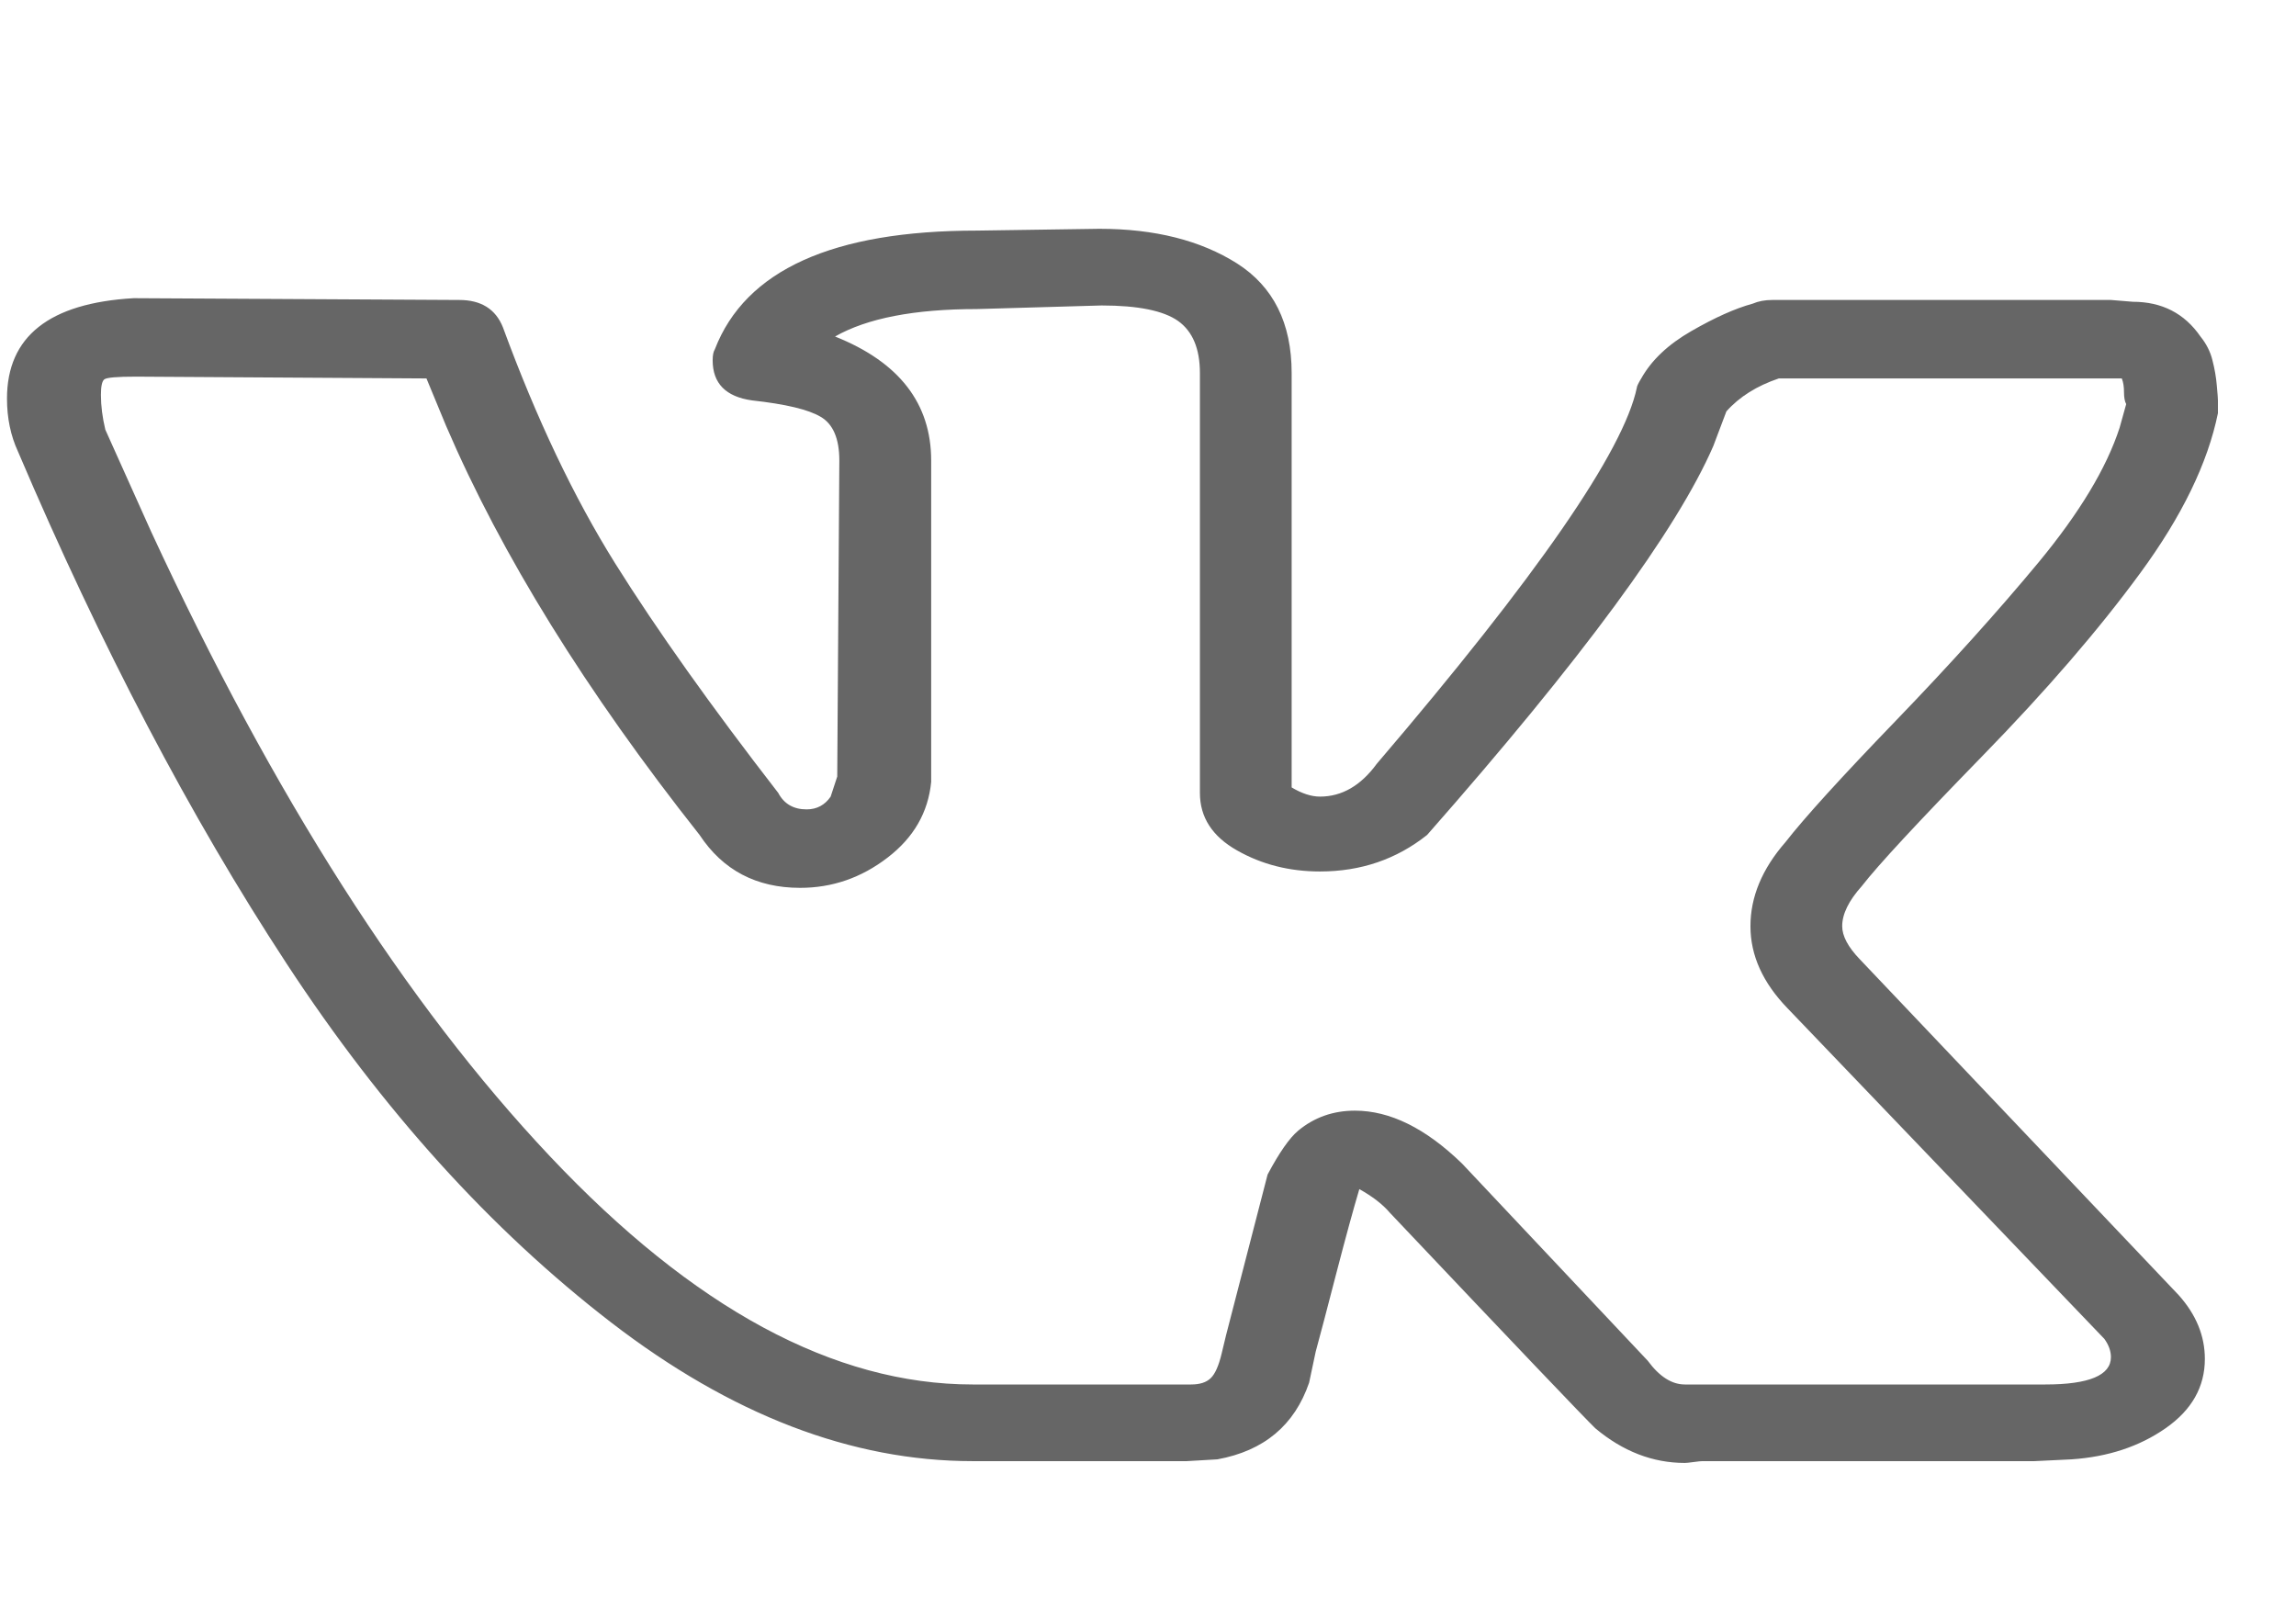
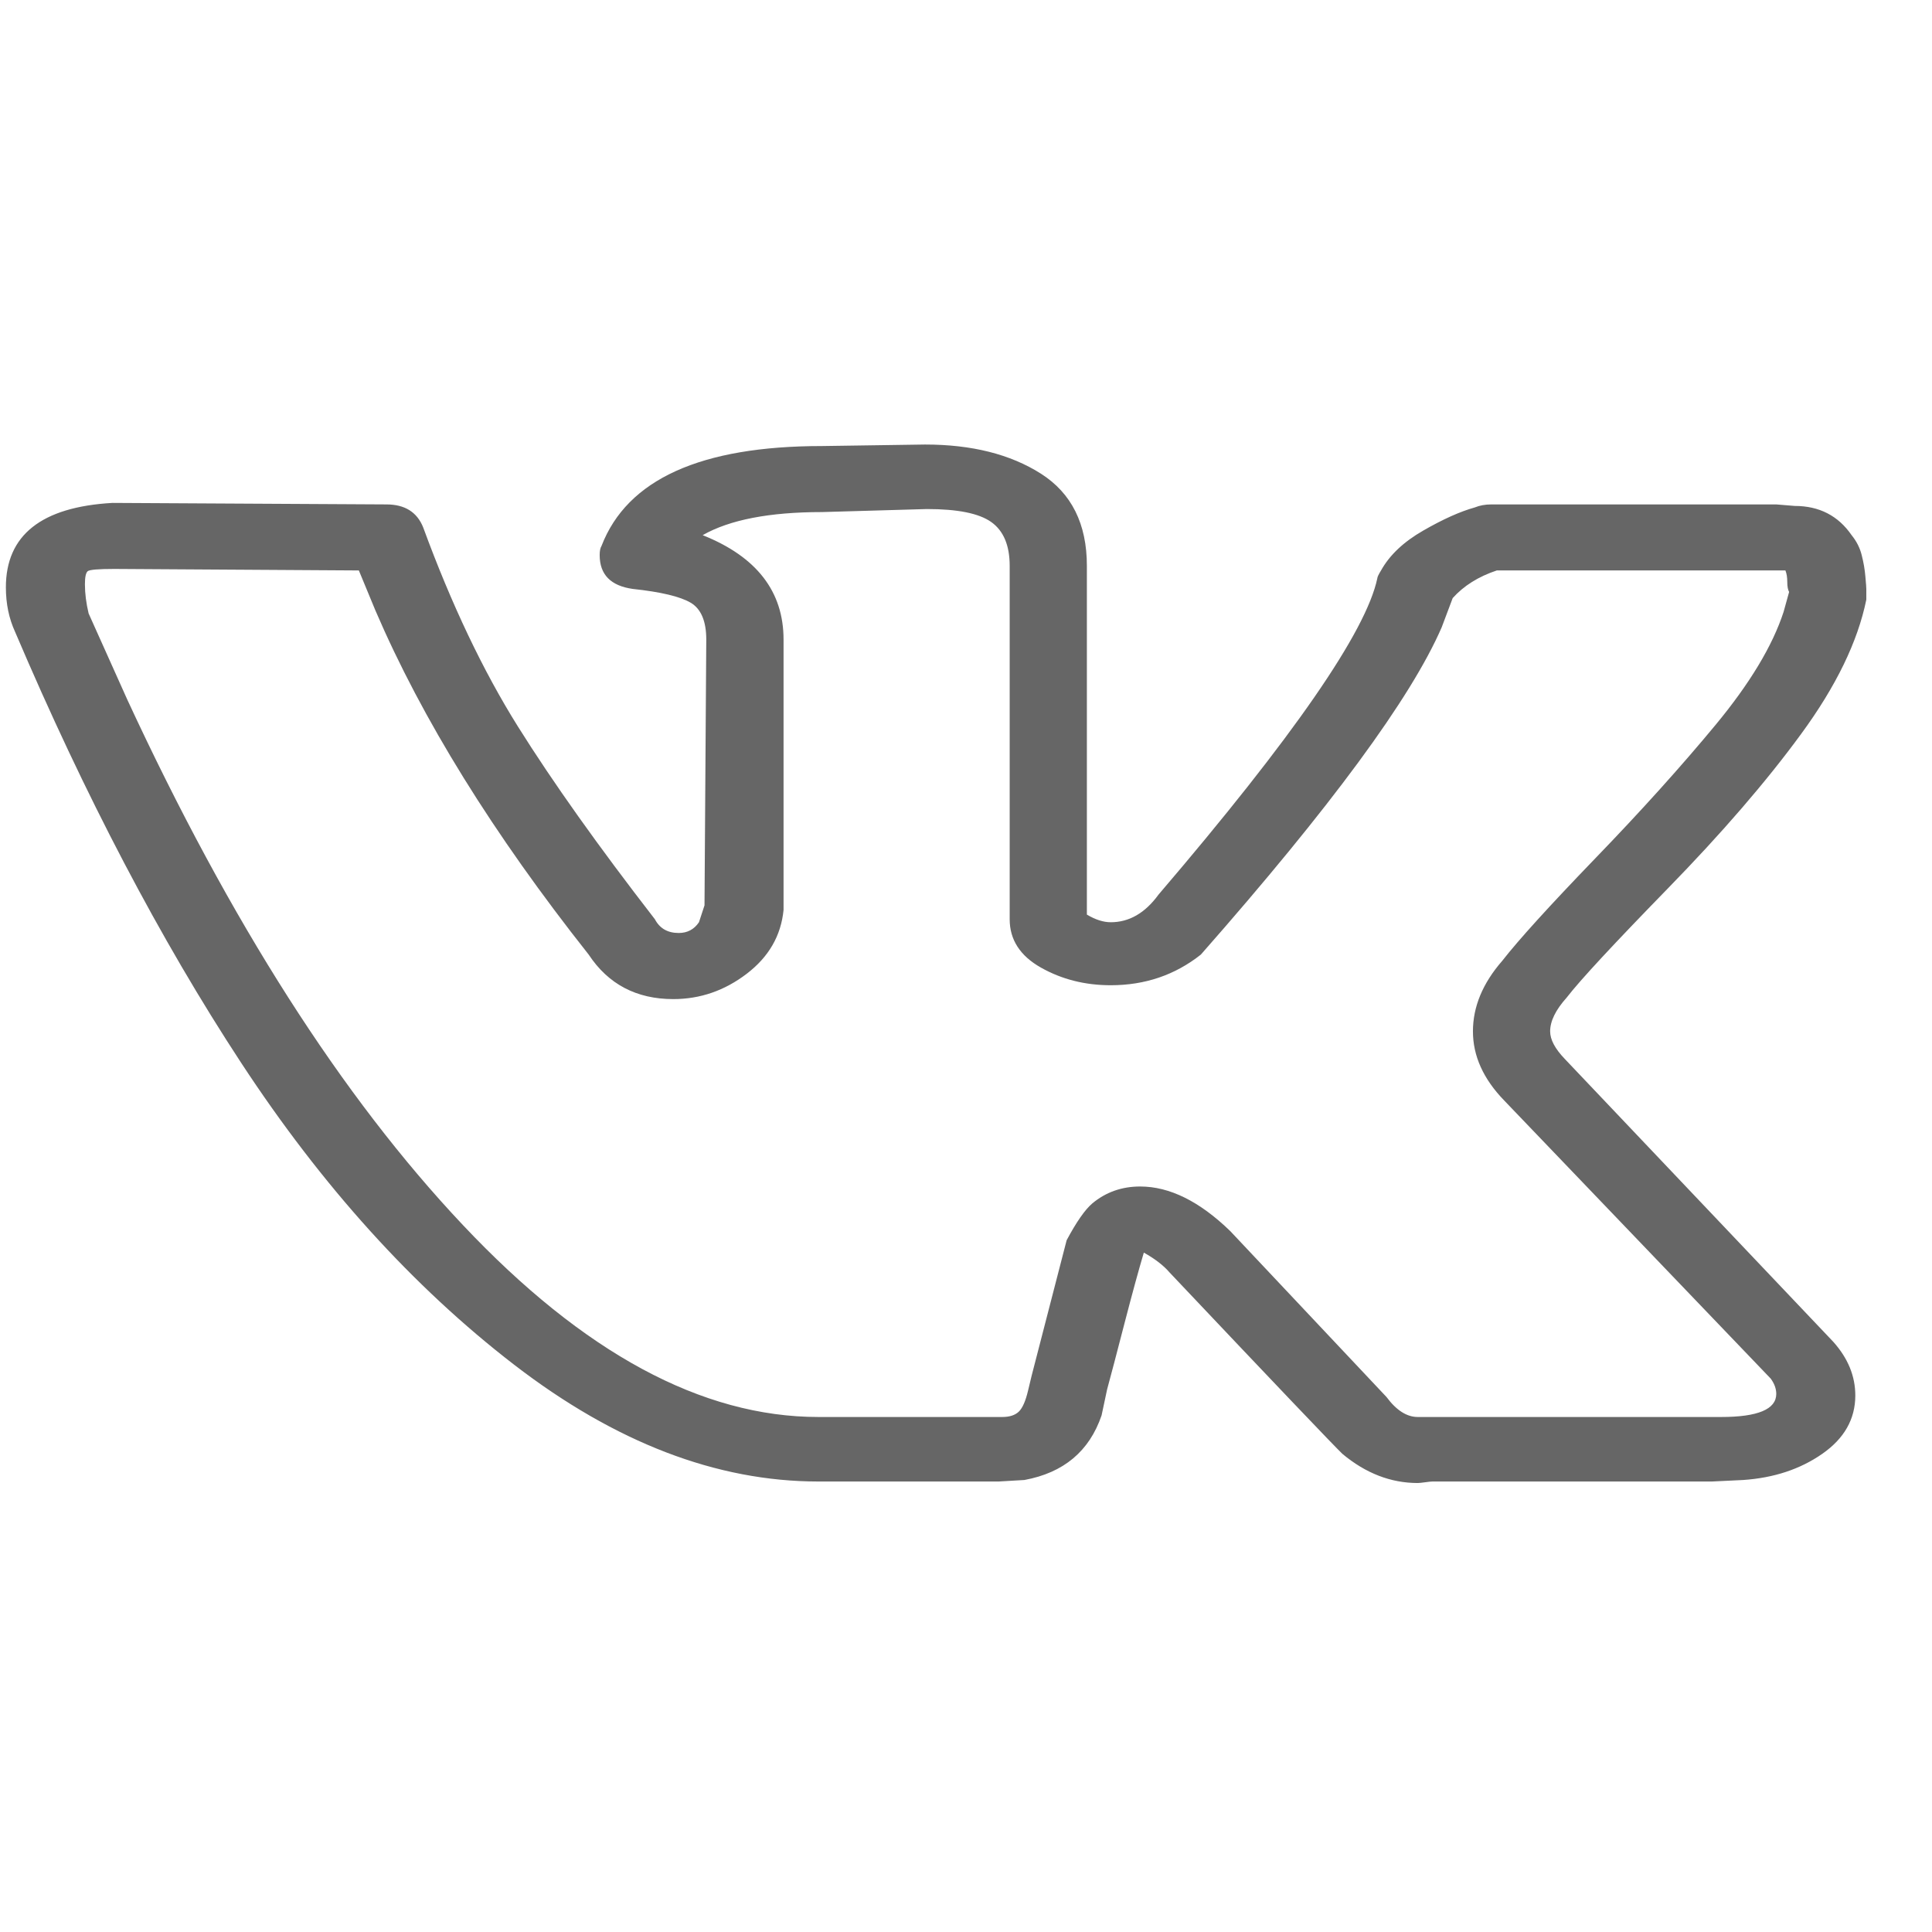
- <svg xmlns="http://www.w3.org/2000/svg" width="23" height="16" viewBox="0 0 23 16" fill="none">
-   <path d="M0.07 3.993C0.07 3.371 0.493 3.036 1.339 2.987L4.6 3.005C4.819 3.005 4.965 3.096 5.038 3.279C5.374 4.194 5.749 4.983 6.165 5.648C6.581 6.312 7.125 7.077 7.796 7.943C7.854 8.053 7.949 8.108 8.08 8.108C8.182 8.108 8.263 8.065 8.321 7.98L8.387 7.779L8.408 4.614C8.408 4.395 8.346 4.249 8.222 4.176C8.098 4.102 7.869 4.048 7.533 4.011C7.27 3.974 7.139 3.84 7.139 3.609C7.139 3.56 7.146 3.523 7.161 3.499C7.467 2.706 8.343 2.31 9.787 2.31L11.013 2.292C11.567 2.292 12.027 2.408 12.392 2.639C12.756 2.871 12.939 3.237 12.939 3.737V7.888C13.041 7.949 13.136 7.98 13.223 7.98C13.442 7.98 13.632 7.87 13.792 7.651C15.397 5.773 16.265 4.517 16.397 3.883C16.397 3.871 16.411 3.84 16.441 3.791C16.543 3.609 16.71 3.45 16.944 3.316C17.177 3.182 17.381 3.09 17.557 3.042C17.615 3.017 17.681 3.005 17.754 3.005H21.146L21.365 3.023C21.657 3.023 21.883 3.139 22.043 3.371C22.102 3.444 22.142 3.523 22.163 3.609C22.185 3.694 22.2 3.779 22.207 3.865C22.215 3.95 22.218 3.999 22.218 4.011V4.139C22.116 4.639 21.857 5.172 21.441 5.739C21.026 6.306 20.497 6.919 19.855 7.577C19.213 8.236 18.811 8.669 18.651 8.876C18.52 9.022 18.454 9.156 18.454 9.278C18.454 9.376 18.512 9.486 18.629 9.608L21.824 12.973C21.999 13.168 22.087 13.381 22.087 13.613C22.087 13.893 21.956 14.125 21.693 14.308C21.43 14.491 21.117 14.594 20.752 14.619L20.38 14.637H17.053C17.039 14.637 17.009 14.64 16.966 14.646C16.922 14.652 16.893 14.655 16.878 14.655C16.557 14.655 16.258 14.54 15.981 14.308C15.879 14.21 15.193 13.491 13.924 12.15C13.851 12.064 13.748 11.985 13.617 11.912C13.559 12.107 13.482 12.387 13.387 12.753C13.293 13.119 13.223 13.381 13.18 13.54L13.114 13.851C12.968 14.277 12.662 14.534 12.195 14.619L11.888 14.637H9.743C8.532 14.637 7.325 14.174 6.121 13.247C4.918 12.32 3.834 11.123 2.871 9.653C1.908 8.184 1.011 6.474 0.18 4.523C0.107 4.365 0.07 4.188 0.07 3.993ZM13.223 8.73C12.917 8.73 12.64 8.66 12.392 8.519C12.144 8.379 12.02 8.187 12.02 7.943V3.737C12.02 3.493 11.947 3.319 11.801 3.215C11.655 3.112 11.399 3.06 11.035 3.06L9.787 3.096C9.16 3.096 8.686 3.188 8.365 3.371C9.007 3.627 9.328 4.041 9.328 4.614V7.833C9.298 8.138 9.153 8.391 8.89 8.592C8.627 8.794 8.336 8.894 8.015 8.894C7.577 8.894 7.241 8.717 7.008 8.364C5.87 6.925 5.024 5.559 4.469 4.267L4.272 3.791L1.361 3.773C1.172 3.773 1.066 3.782 1.044 3.801C1.022 3.819 1.011 3.871 1.011 3.956C1.011 4.066 1.026 4.182 1.055 4.304L1.515 5.328C2.74 7.974 4.071 10.059 5.509 11.583C6.946 13.107 8.357 13.869 9.743 13.869H11.932C12.02 13.869 12.085 13.848 12.129 13.805C12.173 13.762 12.209 13.68 12.238 13.558L12.282 13.375L12.698 11.766C12.815 11.546 12.917 11.4 13.004 11.327C13.165 11.193 13.355 11.126 13.573 11.126C13.924 11.126 14.281 11.302 14.646 11.656L16.506 13.631C16.623 13.79 16.747 13.869 16.878 13.869H20.489C20.927 13.869 21.146 13.777 21.146 13.595C21.146 13.534 21.124 13.473 21.08 13.412L17.907 10.101C17.659 9.845 17.535 9.571 17.535 9.278C17.535 8.986 17.651 8.705 17.885 8.437C18.075 8.193 18.443 7.788 18.99 7.221C19.537 6.654 20.015 6.123 20.424 5.63C20.832 5.136 21.102 4.688 21.233 4.285L21.299 4.048C21.285 4.023 21.277 3.984 21.277 3.929C21.277 3.874 21.27 3.828 21.255 3.791H17.819C17.6 3.865 17.425 3.974 17.294 4.121L17.163 4.468C16.798 5.309 15.842 6.608 14.296 8.364C13.989 8.608 13.632 8.73 13.223 8.73Z" fill="#666666" />
+ <svg xmlns="http://www.w3.org/2000/svg" width="23" height="23" viewBox="0 0 23 23" fill="none">
+   <path d="M0.07 6.992C0.07 6.371 0.493 6.035 1.339 5.987L4.6 6.005C4.819 6.005 4.965 6.096 5.038 6.279C5.374 7.194 5.749 7.983 6.165 8.648C6.581 9.312 7.125 10.077 7.796 10.943C7.854 11.053 7.949 11.107 8.08 11.107C8.182 11.107 8.263 11.065 8.321 10.979L8.387 10.778L8.408 7.614C8.408 7.395 8.346 7.248 8.222 7.175C8.098 7.102 7.869 7.047 7.533 7.011C7.27 6.974 7.139 6.84 7.139 6.608C7.139 6.56 7.146 6.523 7.161 6.499C7.467 5.706 8.343 5.31 9.787 5.31L11.013 5.292C11.567 5.292 12.027 5.407 12.392 5.639C12.756 5.871 12.939 6.236 12.939 6.736V10.888C13.041 10.949 13.136 10.979 13.223 10.979C13.442 10.979 13.632 10.87 13.792 10.65C15.397 8.773 16.265 7.517 16.397 6.883C16.397 6.87 16.411 6.84 16.441 6.791C16.543 6.608 16.71 6.45 16.944 6.316C17.177 6.182 17.381 6.09 17.557 6.041C17.615 6.017 17.681 6.005 17.754 6.005H21.146L21.365 6.023C21.657 6.023 21.883 6.139 22.043 6.371C22.102 6.444 22.142 6.523 22.163 6.608C22.185 6.694 22.2 6.779 22.207 6.864C22.215 6.95 22.218 6.999 22.218 7.011V7.139C22.116 7.639 21.857 8.172 21.441 8.739C21.026 9.306 20.497 9.919 19.855 10.577C19.213 11.236 18.811 11.668 18.651 11.876C18.52 12.022 18.454 12.156 18.454 12.278C18.454 12.376 18.512 12.485 18.629 12.607L21.824 15.973C21.999 16.168 22.087 16.381 22.087 16.613C22.087 16.893 21.956 17.125 21.693 17.308C21.43 17.491 21.117 17.594 20.752 17.619L20.38 17.637H17.053C17.039 17.637 17.009 17.64 16.966 17.646C16.922 17.652 16.893 17.655 16.878 17.655C16.557 17.655 16.258 17.539 15.981 17.308C15.879 17.21 15.193 16.491 13.924 15.149C13.851 15.064 13.748 14.985 13.617 14.912C13.559 15.107 13.482 15.387 13.387 15.753C13.293 16.119 13.223 16.381 13.18 16.54L13.114 16.85C12.968 17.277 12.662 17.533 12.195 17.619L11.888 17.637H9.743C8.532 17.637 7.325 17.174 6.121 16.247C4.918 15.32 3.834 14.122 2.871 12.653C1.908 11.184 1.011 9.474 0.18 7.523C0.107 7.364 0.07 7.188 0.07 6.992ZM13.223 11.729C12.917 11.729 12.64 11.659 12.392 11.519C12.144 11.379 12.02 11.187 12.02 10.943V6.736C12.02 6.493 11.947 6.319 11.801 6.215C11.655 6.111 11.399 6.06 11.035 6.06L9.787 6.096C9.16 6.096 8.686 6.188 8.365 6.371C9.007 6.627 9.328 7.041 9.328 7.614V10.833C9.298 11.138 9.153 11.391 8.89 11.592C8.627 11.793 8.336 11.894 8.015 11.894C7.577 11.894 7.241 11.717 7.008 11.364C5.87 9.925 5.024 8.559 4.469 7.267L4.272 6.791L1.361 6.773C1.172 6.773 1.066 6.782 1.044 6.8C1.022 6.819 1.011 6.87 1.011 6.956C1.011 7.066 1.026 7.181 1.055 7.303L1.515 8.328C2.74 10.973 4.071 13.058 5.509 14.582C6.946 16.107 8.357 16.869 9.743 16.869H11.932C12.02 16.869 12.085 16.847 12.129 16.805C12.173 16.762 12.209 16.68 12.238 16.558L12.282 16.375L12.698 14.765C12.815 14.546 12.917 14.4 13.004 14.326C13.165 14.192 13.355 14.125 13.573 14.125C13.924 14.125 14.281 14.302 14.646 14.656L16.506 16.631C16.623 16.789 16.747 16.869 16.878 16.869H20.489C20.927 16.869 21.146 16.777 21.146 16.594C21.146 16.533 21.124 16.472 21.08 16.412L17.907 13.101C17.659 12.845 17.535 12.571 17.535 12.278C17.535 11.985 17.651 11.705 17.885 11.437C18.075 11.193 18.443 10.787 18.99 10.22C19.537 9.654 20.015 9.123 20.424 8.629C20.832 8.136 21.102 7.687 21.233 7.285L21.299 7.047C21.285 7.023 21.277 6.983 21.277 6.928C21.277 6.874 21.27 6.828 21.255 6.791H17.819C17.6 6.864 17.425 6.974 17.294 7.12L17.163 7.468C16.798 8.309 15.842 9.608 14.296 11.364C13.989 11.607 13.632 11.729 13.223 11.729Z" fill="#666666" />
</svg>
